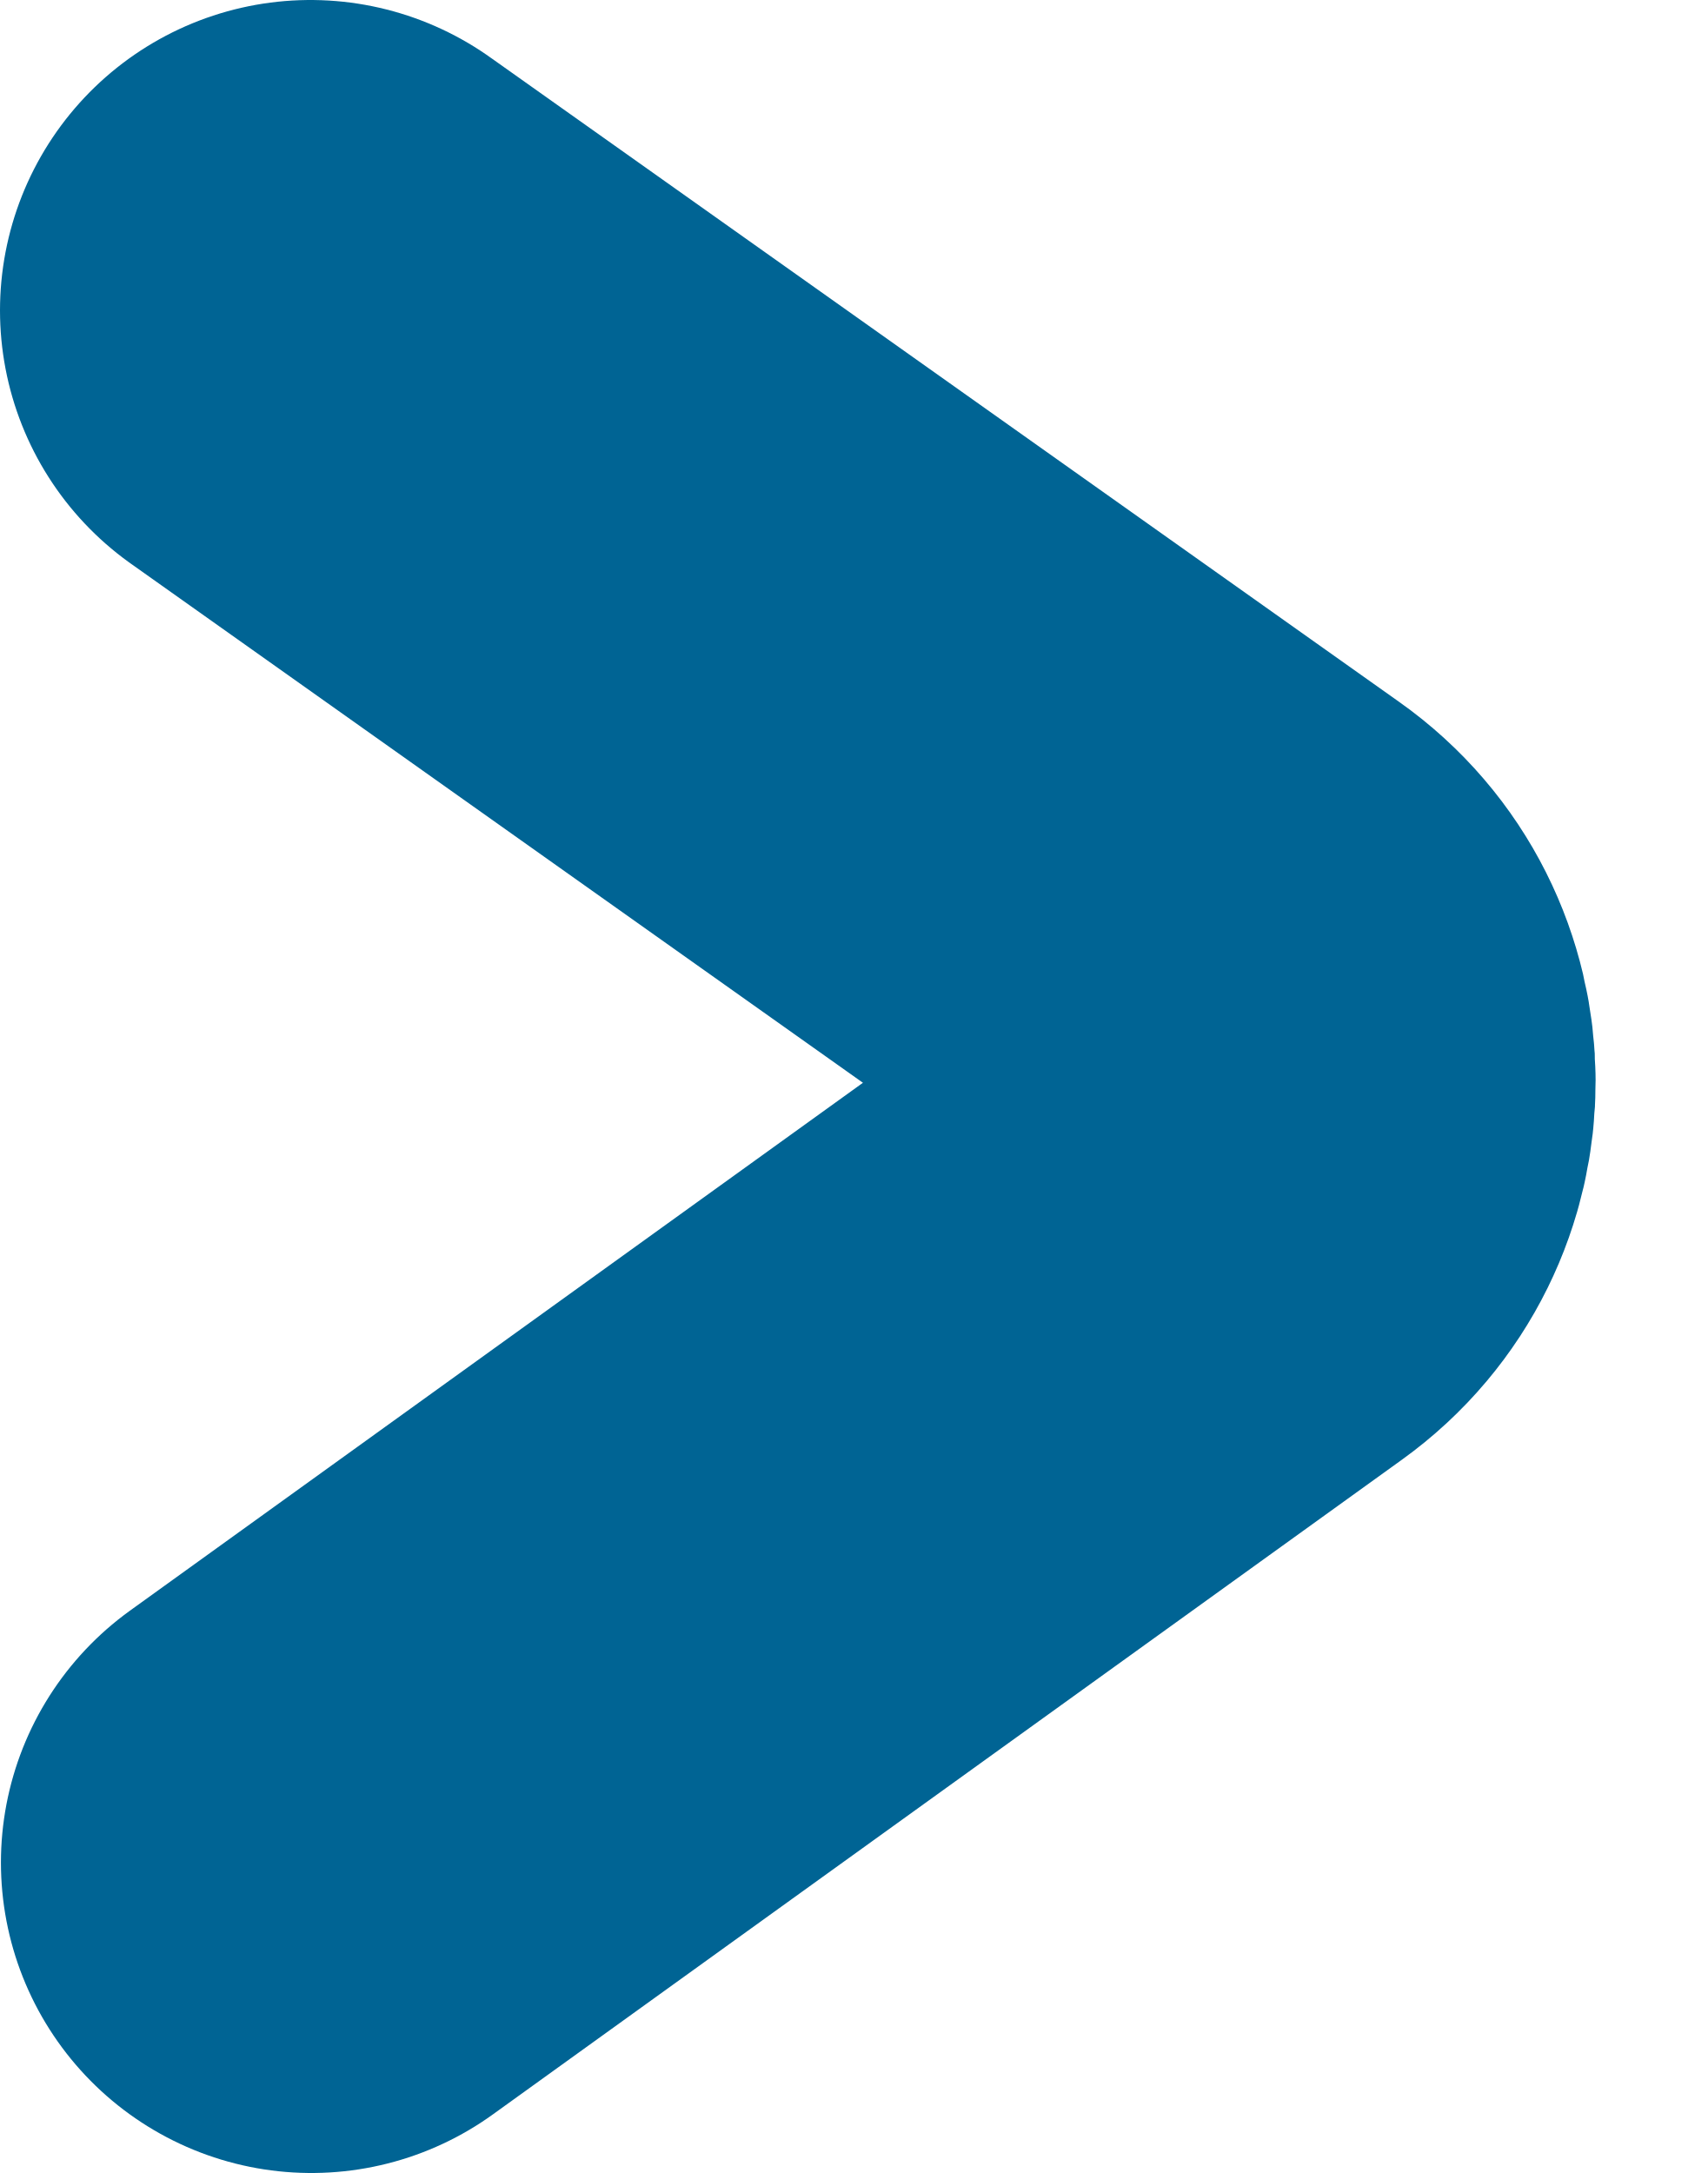
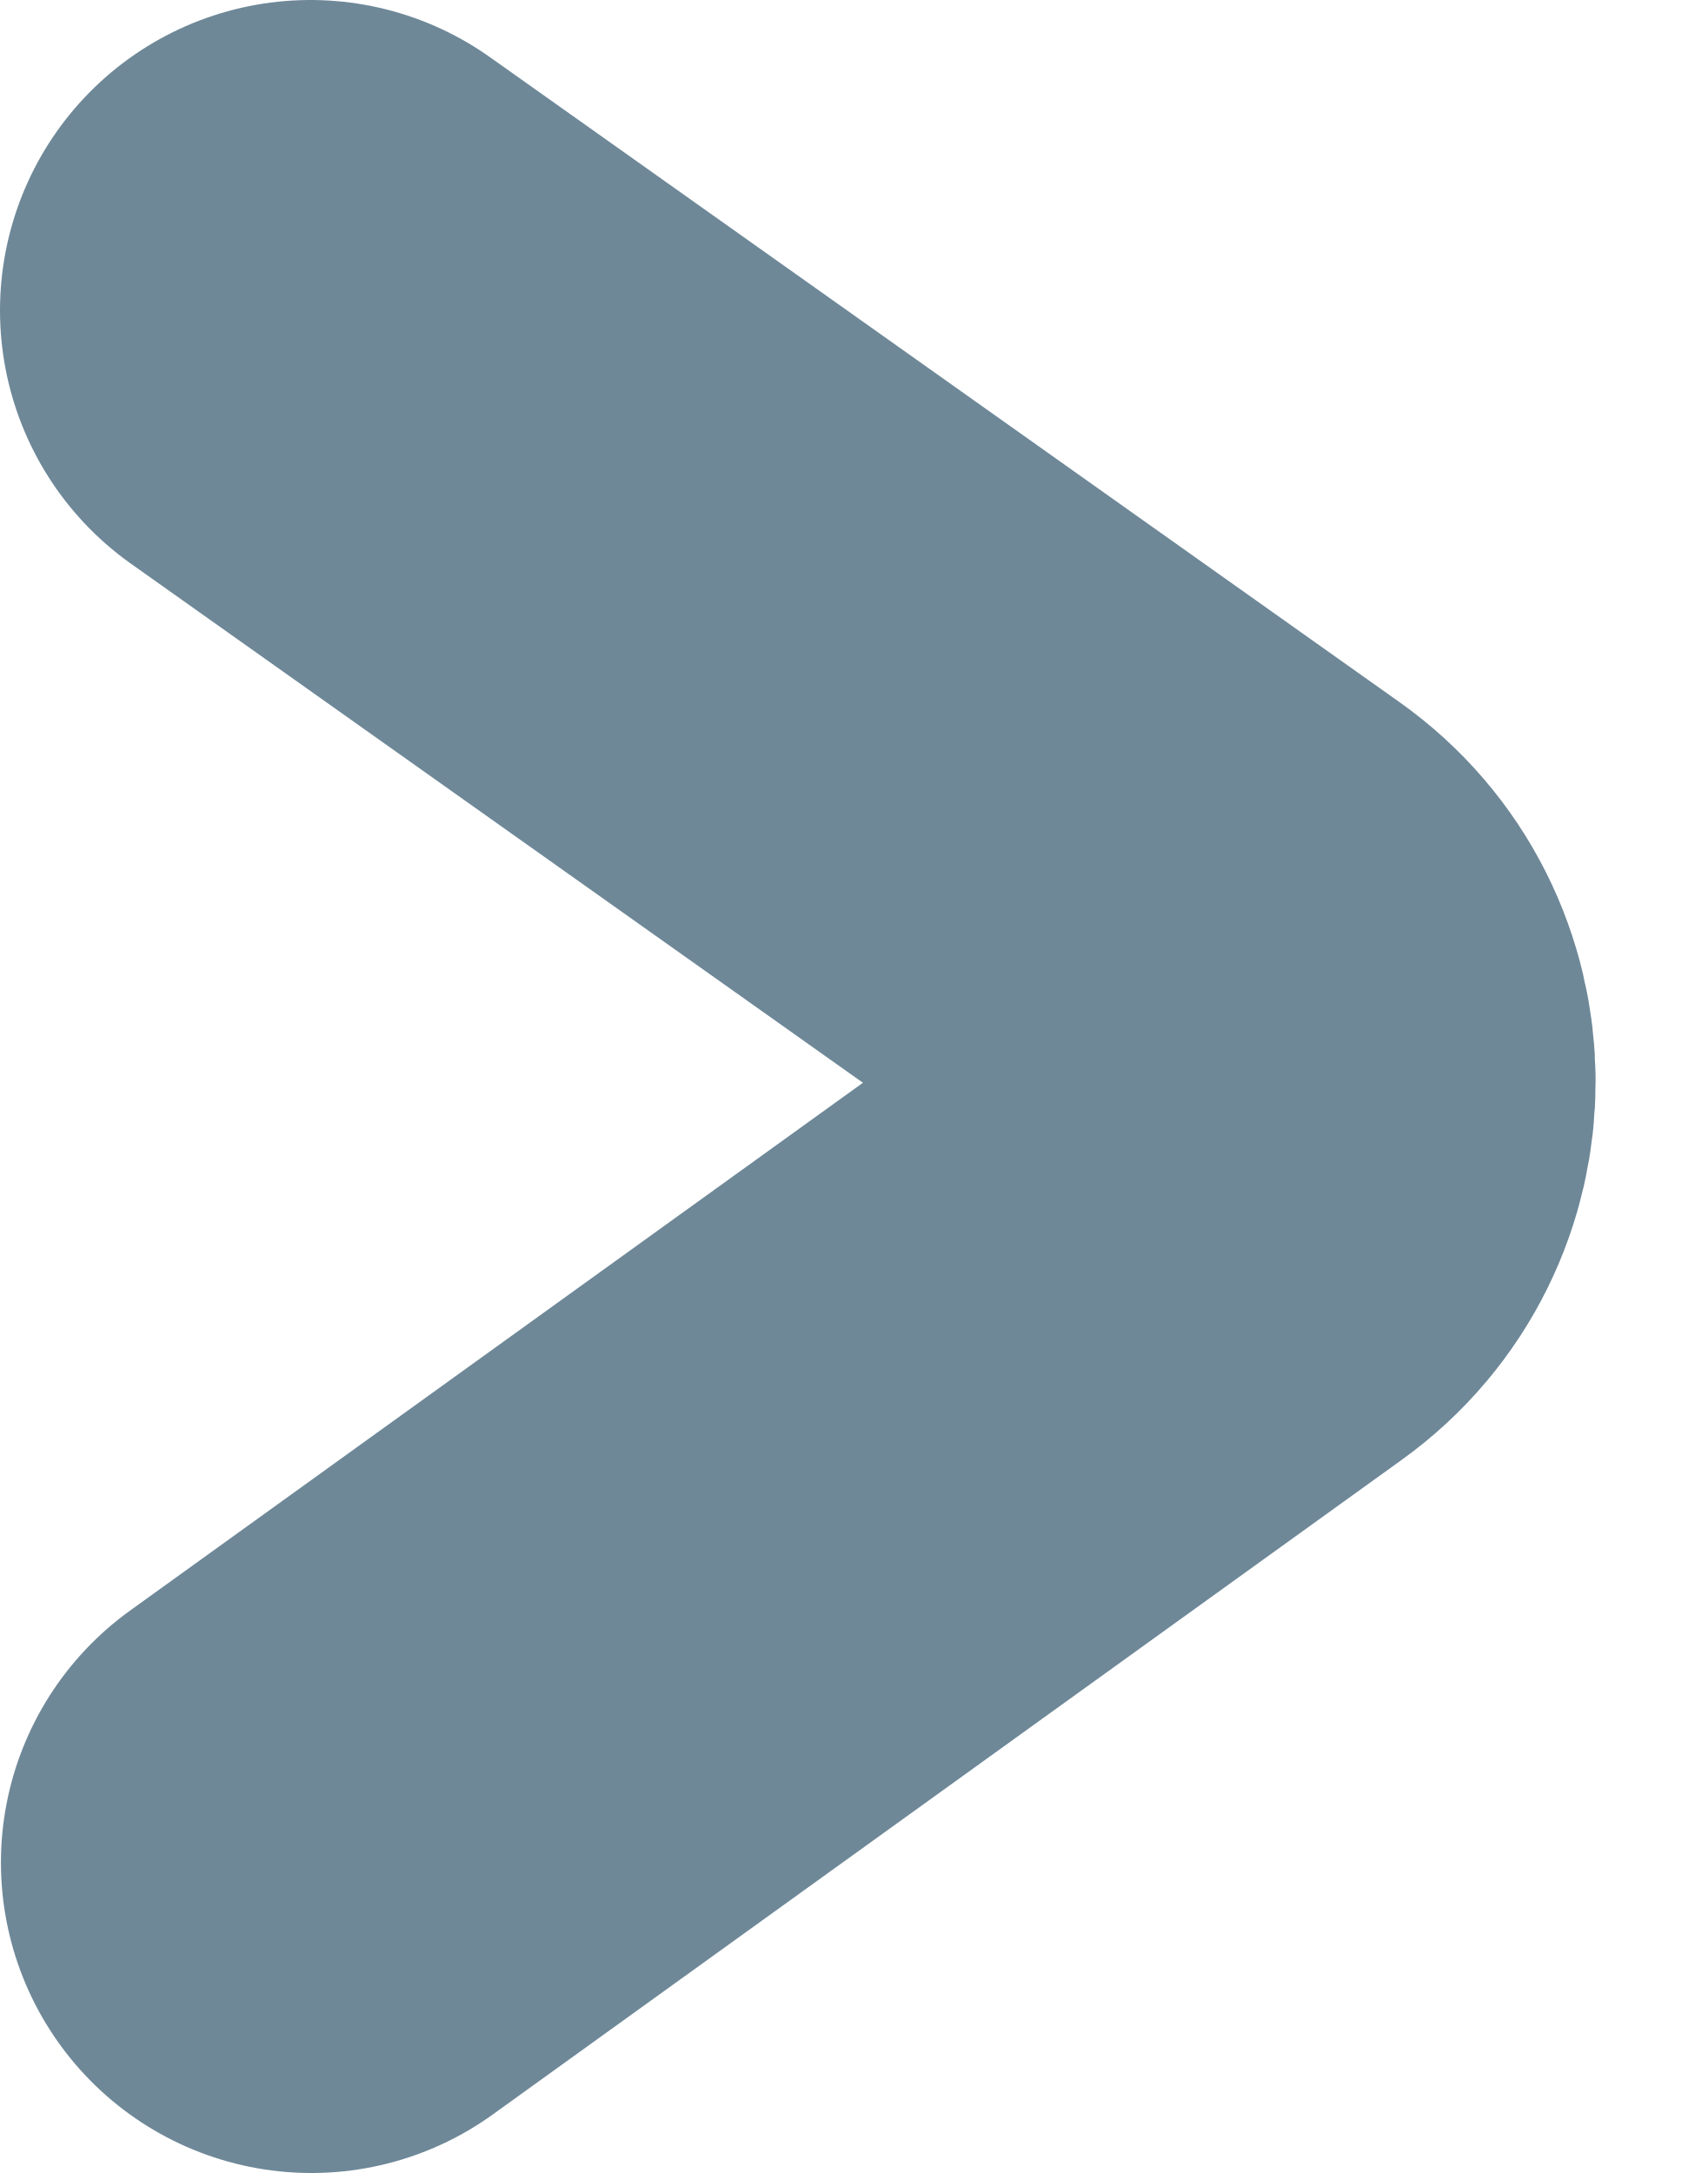
<svg xmlns="http://www.w3.org/2000/svg" width="11" height="14" viewBox="0 0 11 14" fill="none">
-   <path d="M2.006 12L7.864 7.781C8.421 7.38 8.418 6.55 7.858 6.154L2 2" stroke="#006494" stroke-width="4" stroke-miterlimit="10" stroke-linecap="round" />
+   <path d="M2.006 12L7.864 7.781C8.421 7.38 8.418 6.55 7.858 6.154L2 2" stroke="#6E8898" stroke-width="4" stroke-miterlimit="10" stroke-linecap="round" />
</svg>
